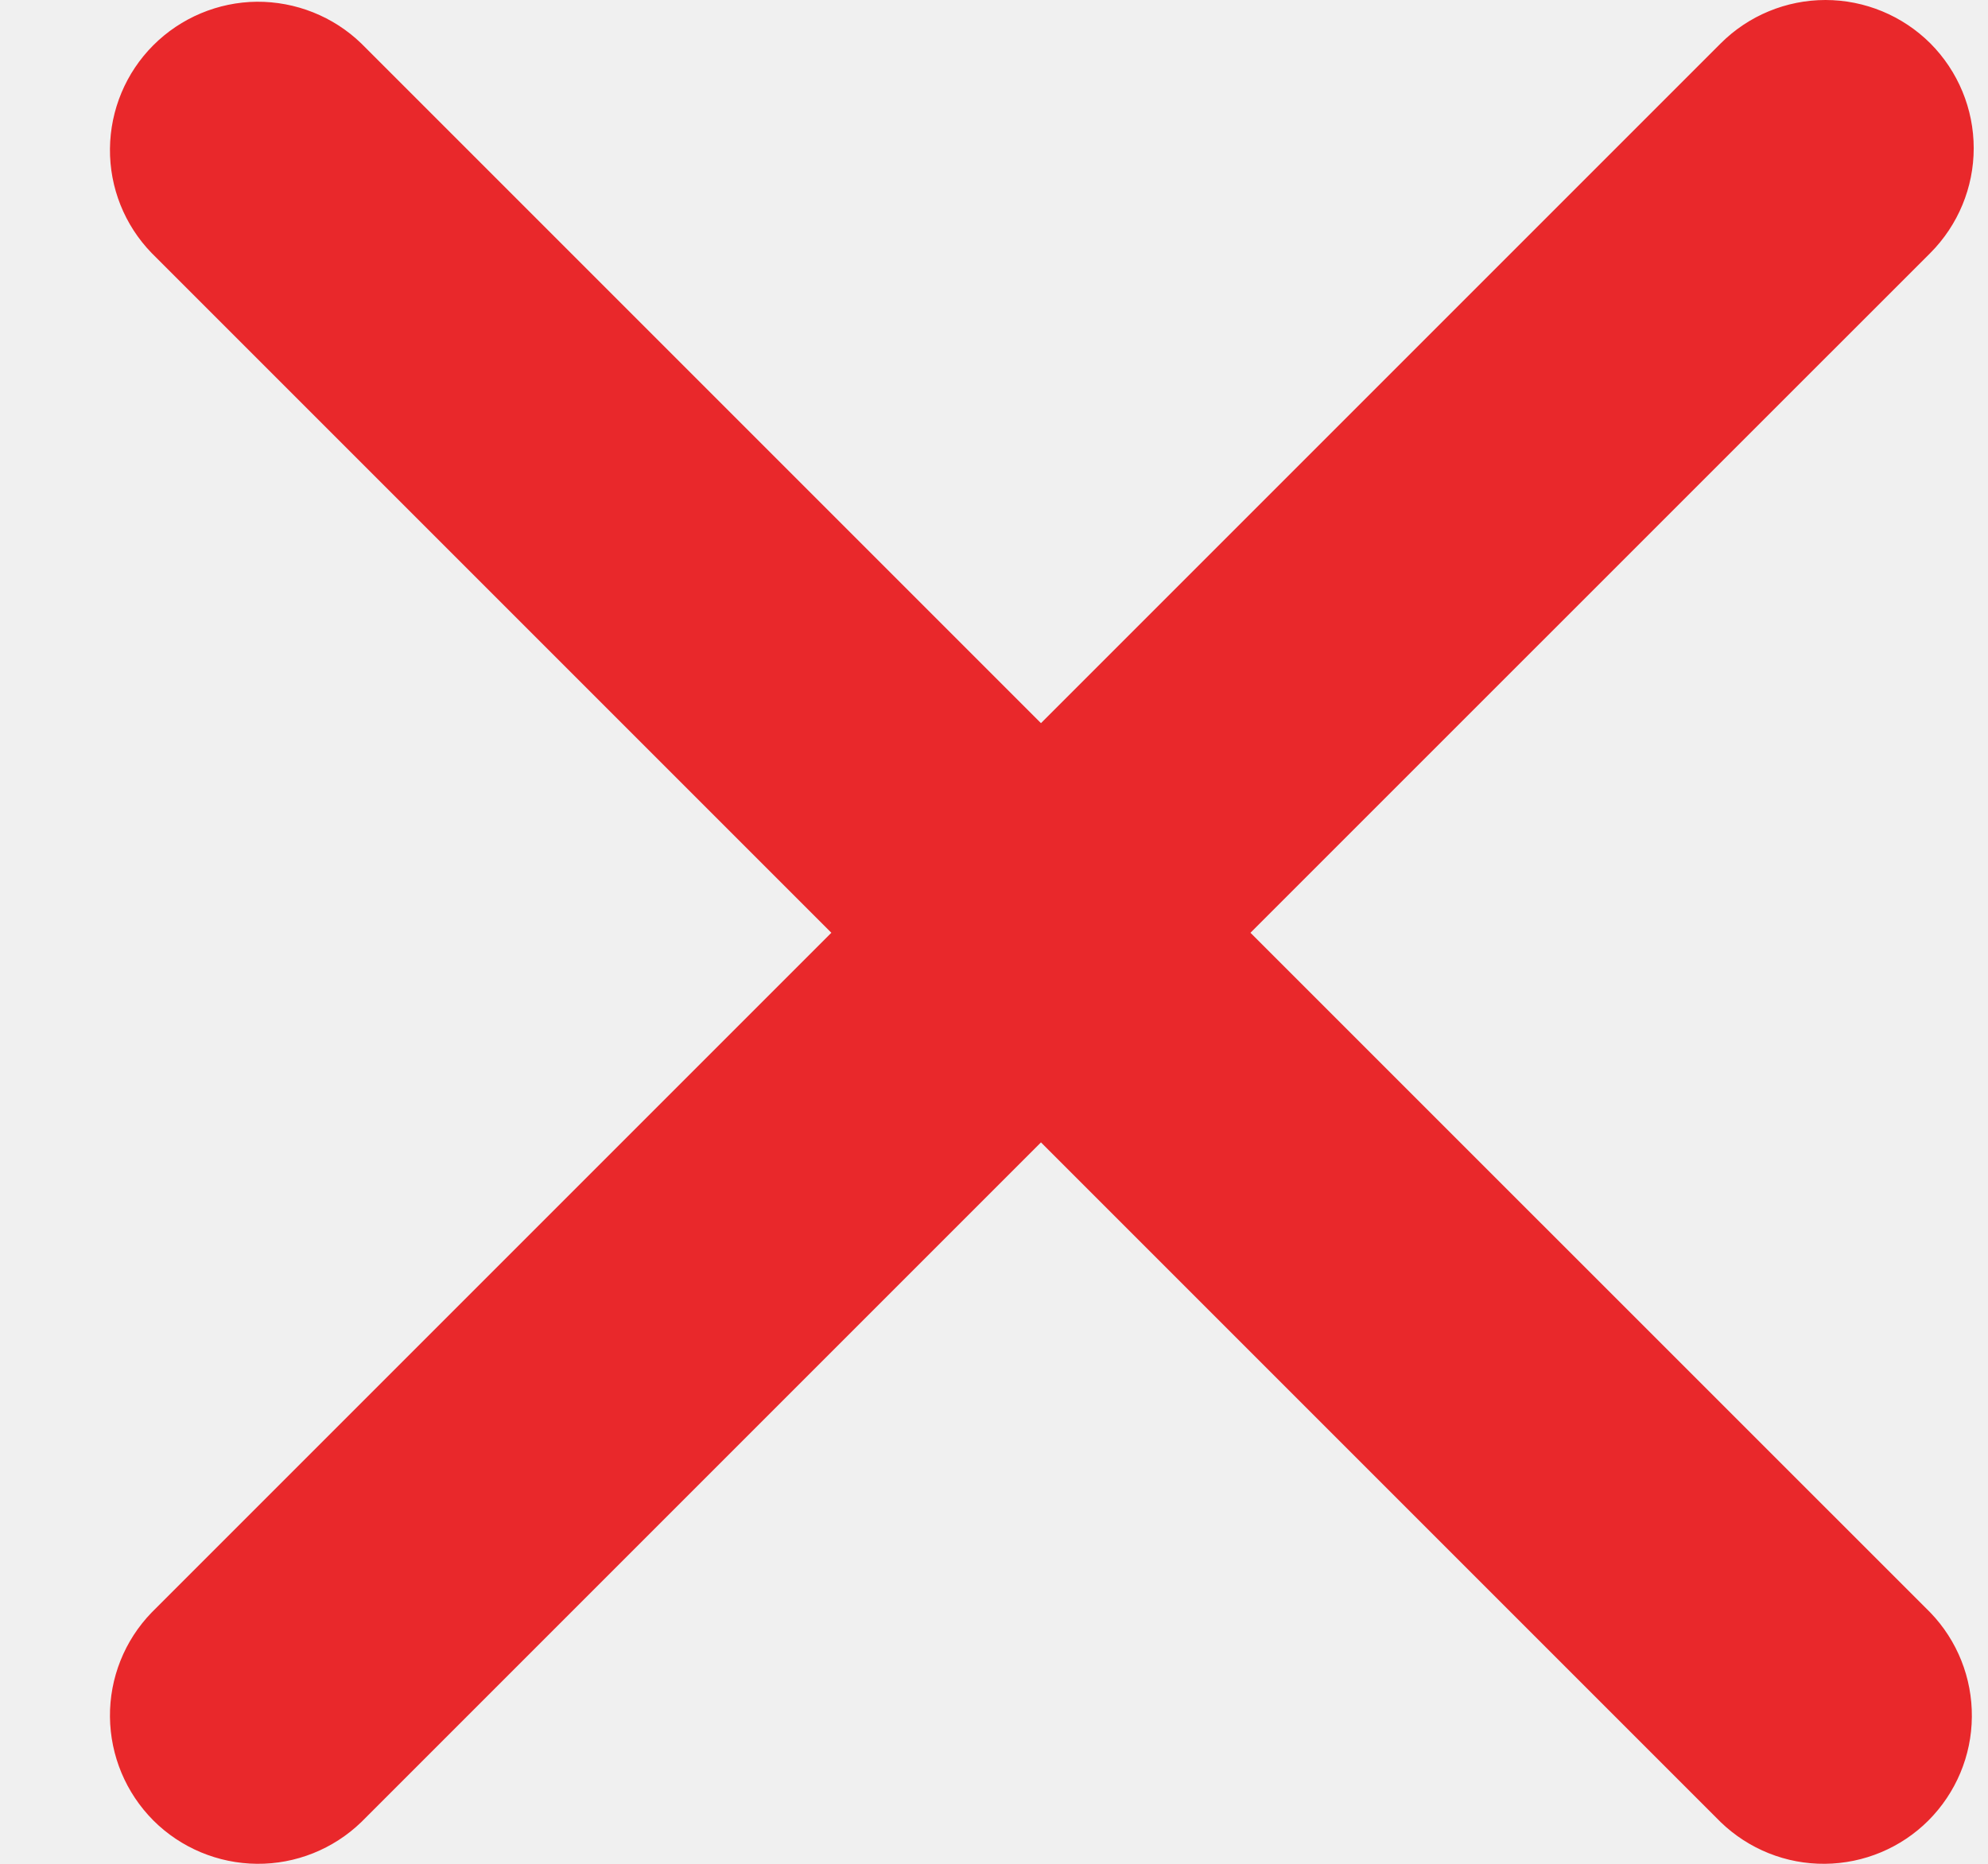
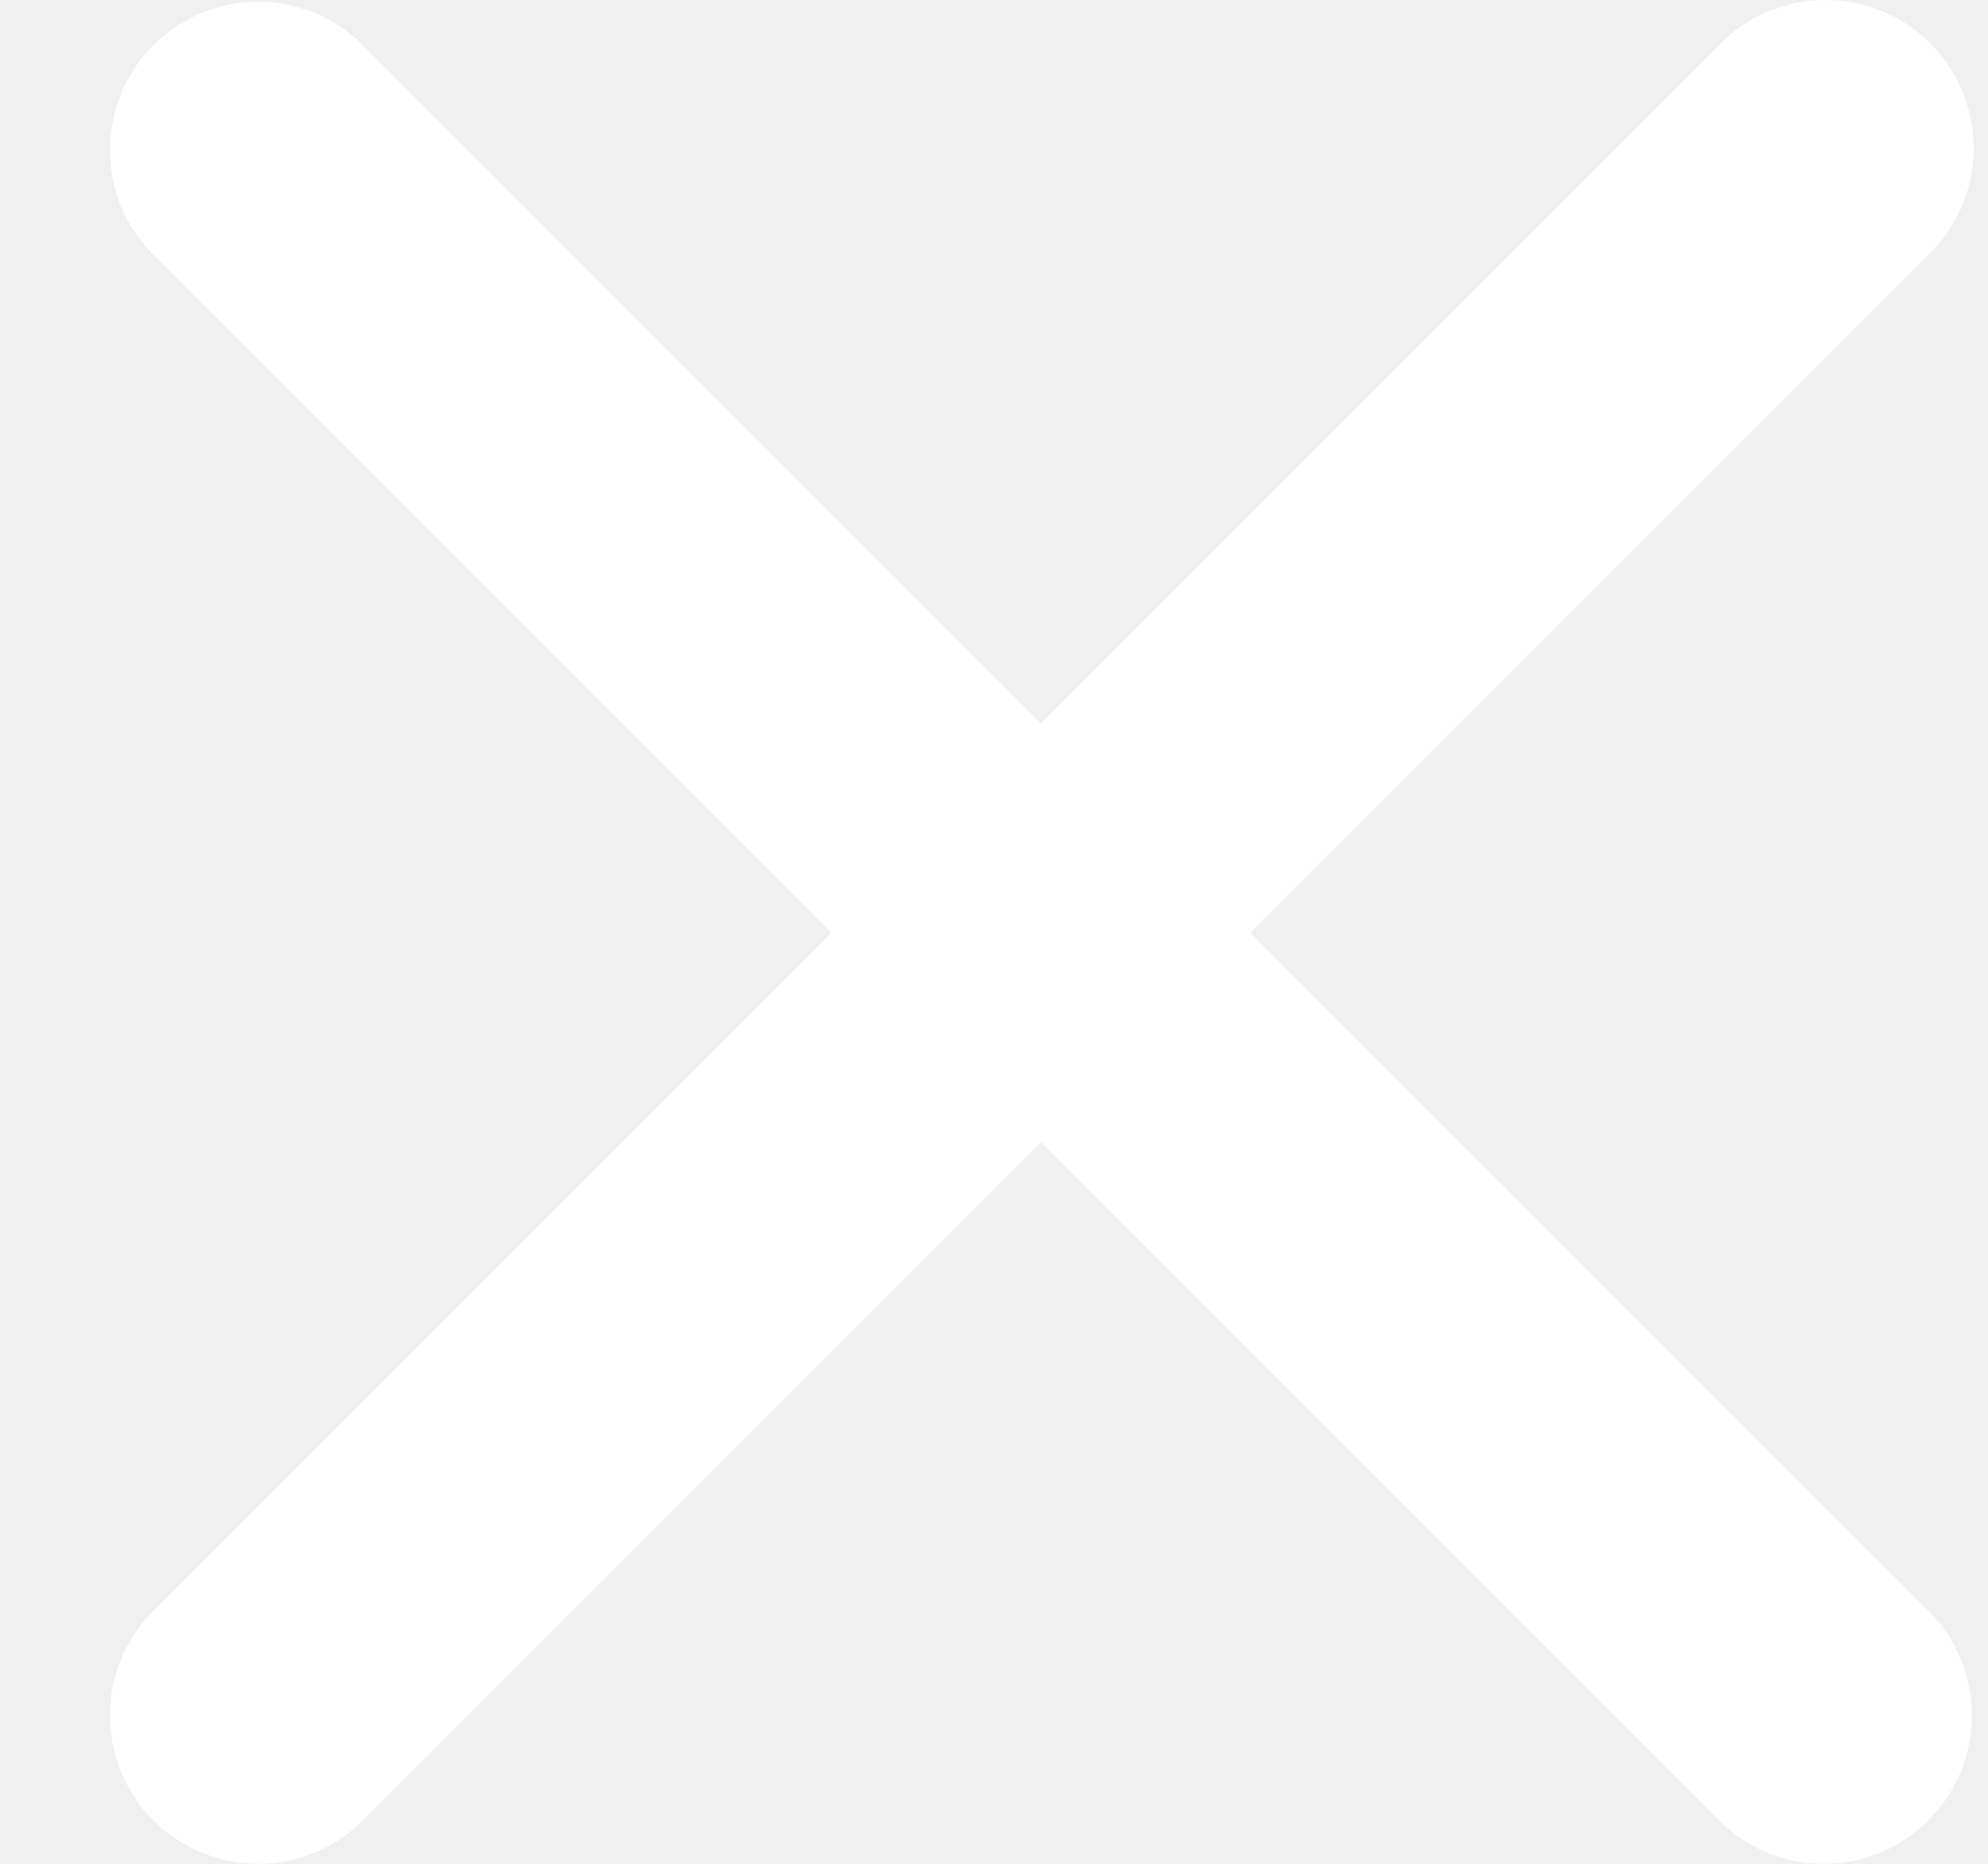
<svg xmlns="http://www.w3.org/2000/svg" width="16" height="15" viewBox="0 0 16 15" fill="none">
-   <path d="M15.536 0.349C15.312 0.126 15.008 0 14.692 0C14.376 0 14.072 0.126 13.849 0.349L8.378 5.82L2.907 0.349C2.682 0.132 2.38 0.012 2.067 0.014C1.755 0.017 1.455 0.143 1.234 0.364C1.013 0.585 0.888 0.884 0.885 1.197C0.882 1.51 1.002 1.811 1.22 2.036L6.691 7.507L1.22 12.978C1.002 13.203 0.882 13.505 0.885 13.817C0.888 14.13 1.013 14.429 1.234 14.651C1.455 14.872 1.755 14.997 2.067 15C2.38 15.003 2.682 14.882 2.907 14.665L8.378 9.194L13.849 14.665C14.074 14.882 14.375 15.003 14.688 15C15.001 14.997 15.3 14.872 15.521 14.651C15.742 14.429 15.868 14.13 15.87 13.817C15.873 13.505 15.753 13.203 15.536 12.978L10.064 7.507L15.536 2.036C15.759 1.812 15.885 1.509 15.885 1.193C15.885 0.876 15.759 0.573 15.536 0.349Z" fill="#E9282B" />
+   <path d="M15.536 0.349C15.312 0.126 15.008 0 14.692 0C14.376 0 14.072 0.126 13.849 0.349L8.378 5.82L2.907 0.349C2.682 0.132 2.38 0.012 2.067 0.014C1.755 0.017 1.455 0.143 1.234 0.364C1.013 0.585 0.888 0.884 0.885 1.197C0.882 1.51 1.002 1.811 1.22 2.036L6.691 7.507L1.22 12.978C1.002 13.203 0.882 13.505 0.885 13.817C0.888 14.13 1.013 14.429 1.234 14.651C1.455 14.872 1.755 14.997 2.067 15C2.38 15.003 2.682 14.882 2.907 14.665L8.378 9.194L13.849 14.665C14.074 14.882 14.375 15.003 14.688 15C15.001 14.997 15.3 14.872 15.521 14.651C15.742 14.429 15.868 14.13 15.87 13.817C15.873 13.505 15.753 13.203 15.536 12.978L10.064 7.507L15.536 2.036C15.759 1.812 15.885 1.509 15.885 1.193C15.885 0.876 15.759 0.573 15.536 0.349Z" fill="white" />
</svg>
